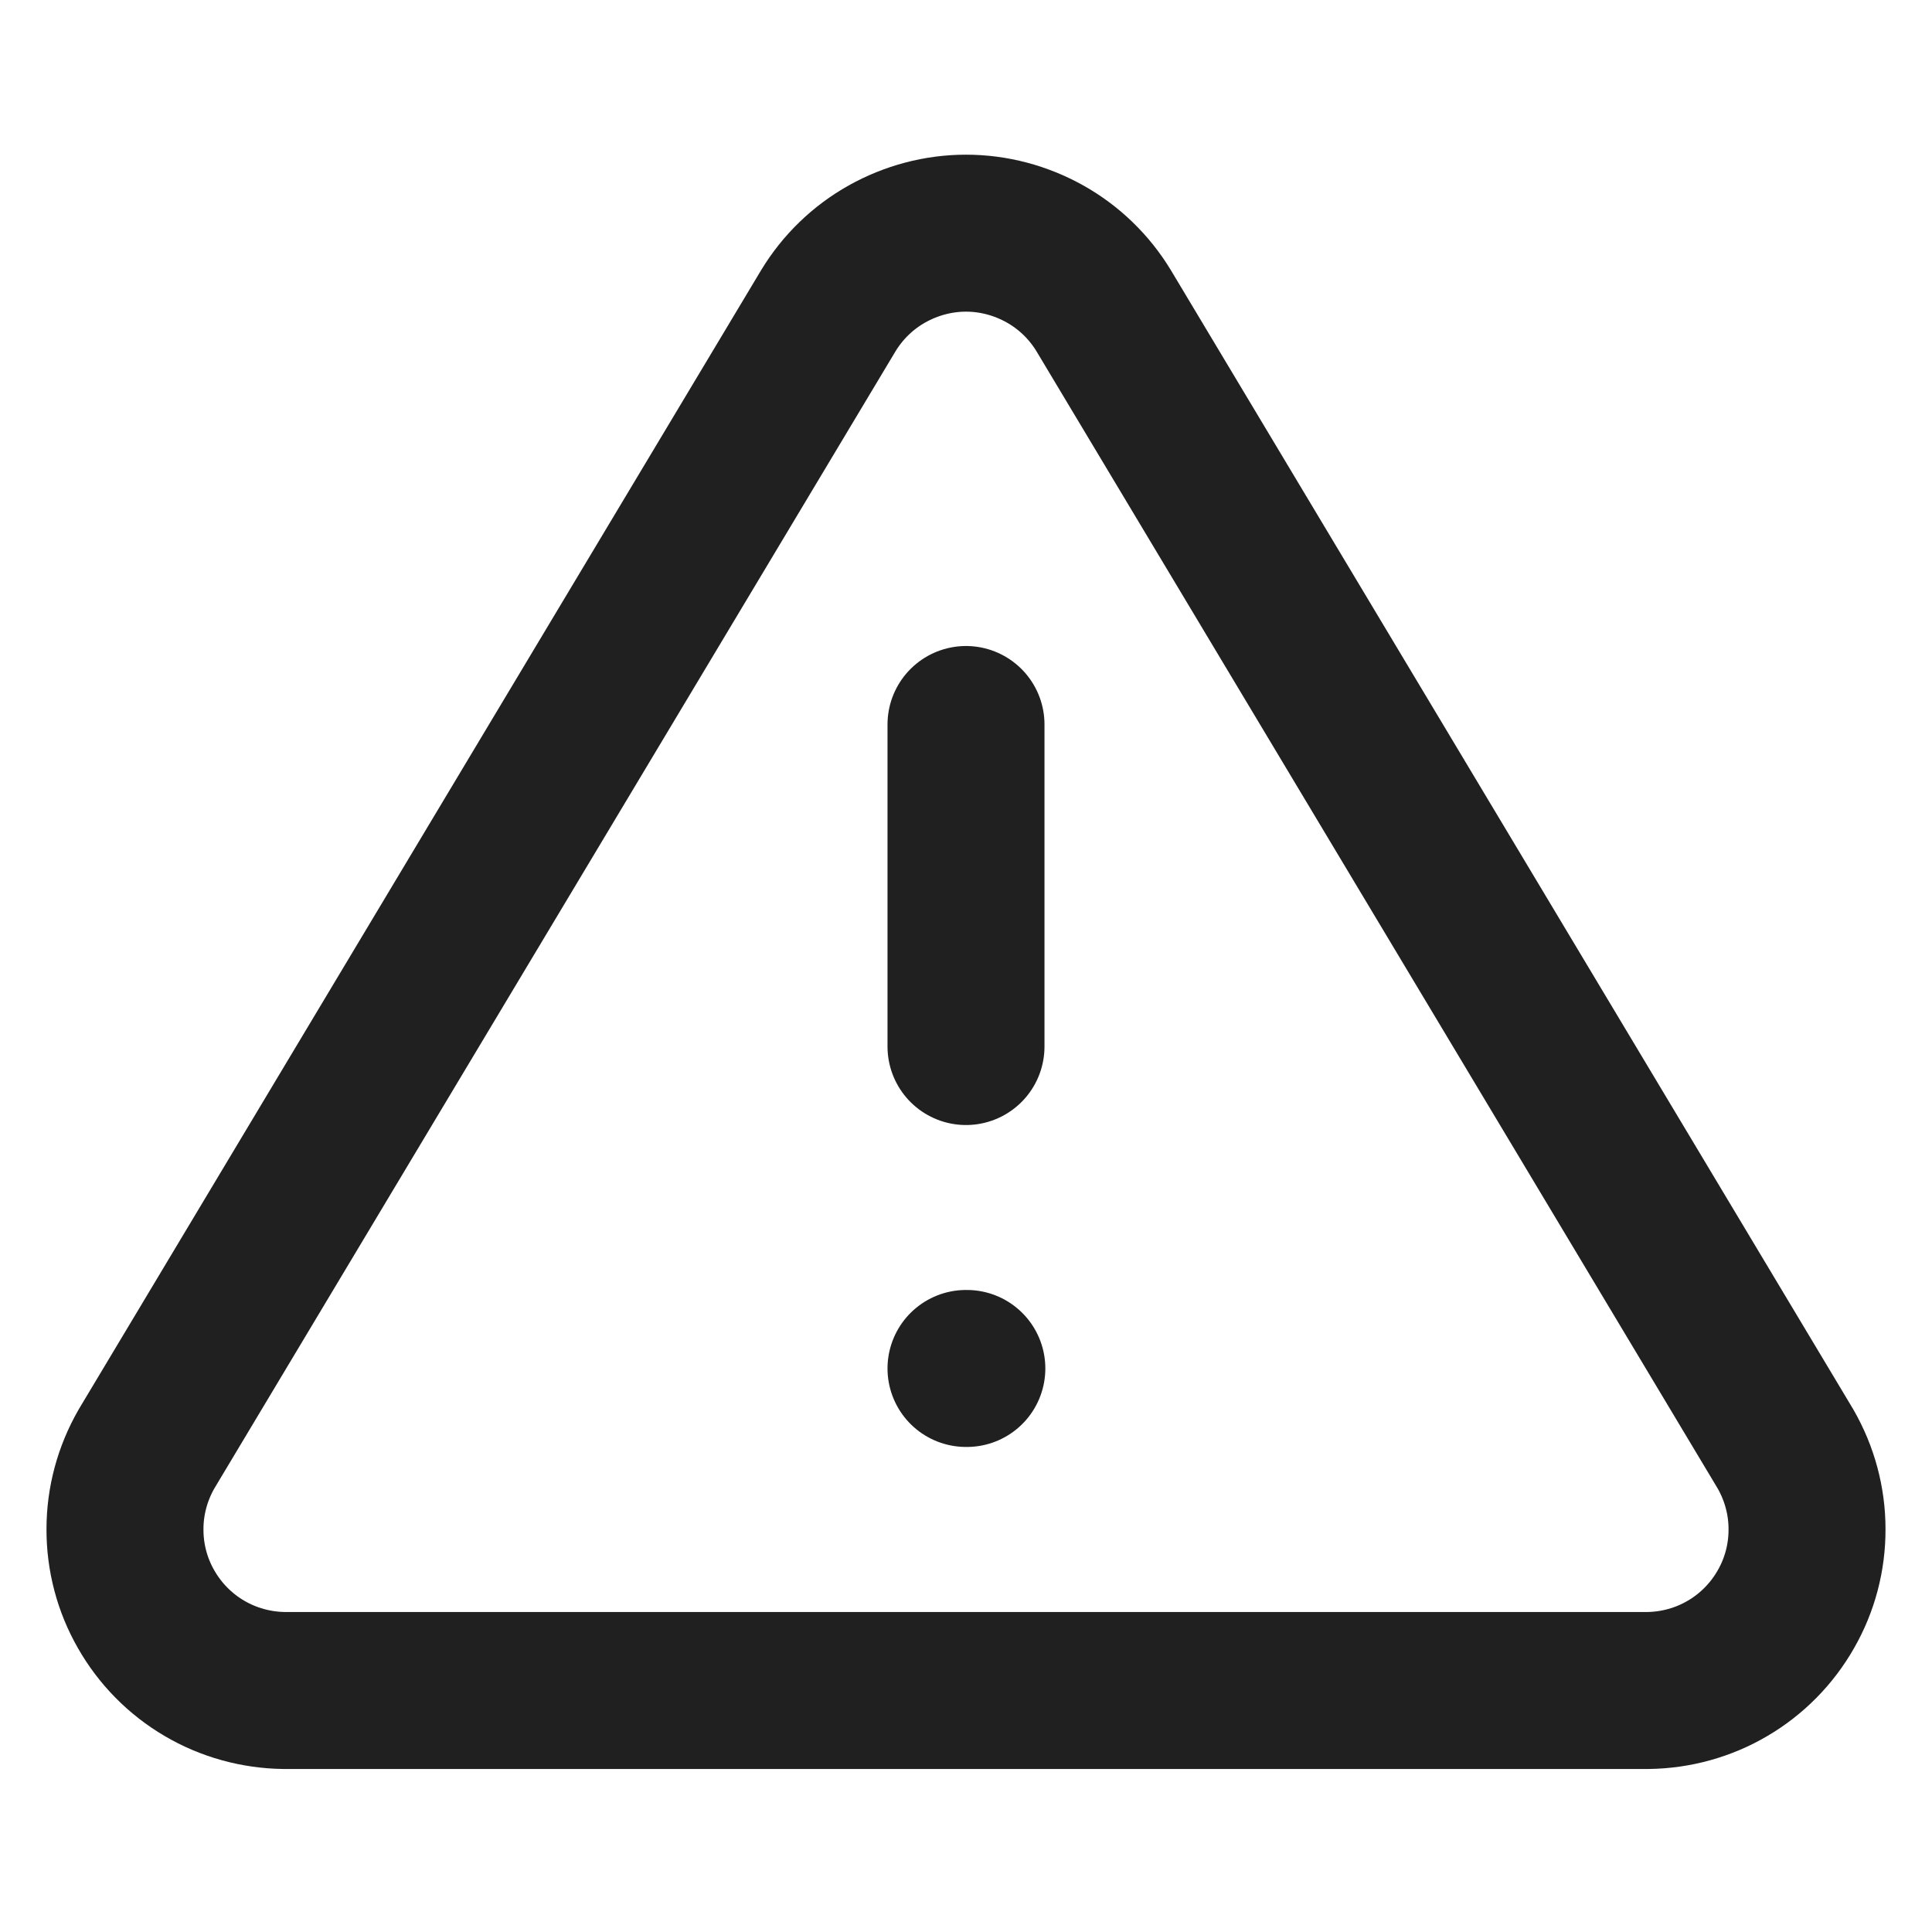
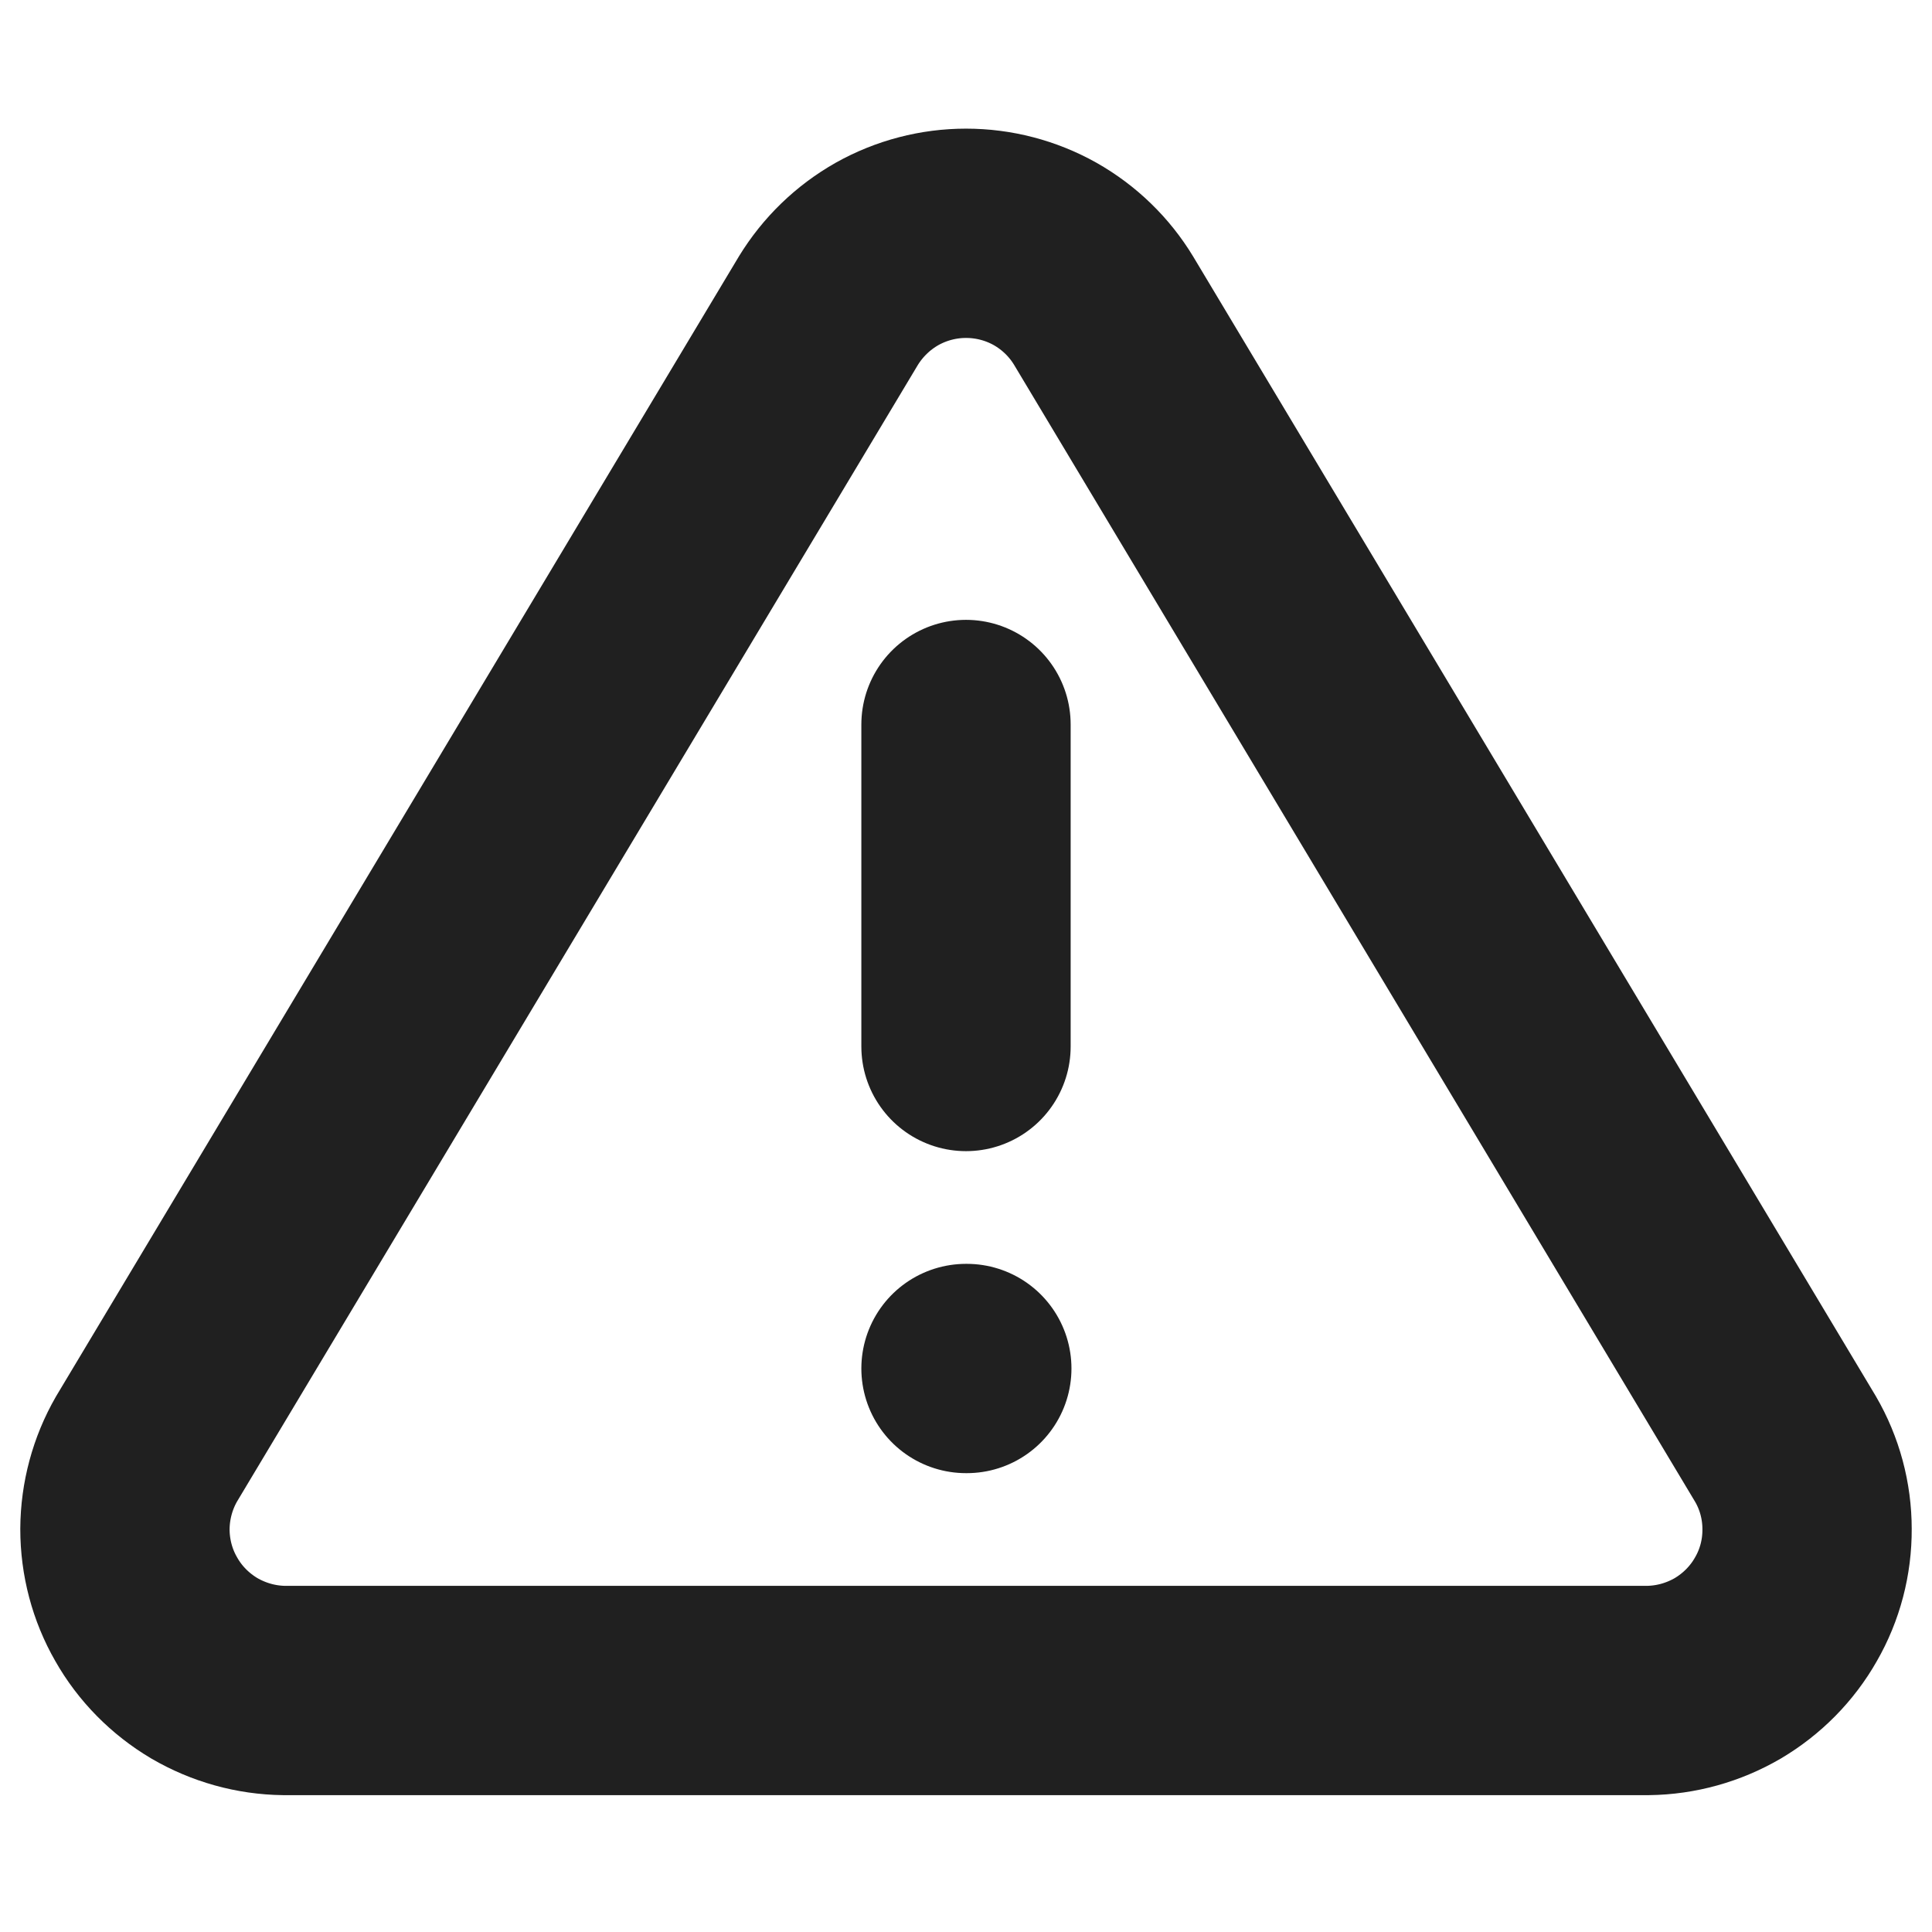
- <svg xmlns="http://www.w3.org/2000/svg" width="16" height="16" viewBox="0 0 16 16" fill="none">
-   <path d="M-196 -92C-196 -96.418 -192.418 -100 -188 -100H876C880.418 -100 884 -96.418 884 -92V1562C884 1566.42 880.418 1570 876 1570H-188C-192.418 1570 -196 1566.42 -196 1562V-92Z" fill="white" />
-   <path d="M-188 -100V-99H876V-100V-101H-188V-100ZM884 -92H883V1562H884H885V-92H884ZM876 1570V1569H-188V1570V1571H876V1570ZM-196 1562H-195V-92H-196H-197V1562H-196ZM-188 1570V1569C-191.866 1569 -195 1565.87 -195 1562H-196H-197C-197 1566.97 -192.971 1571 -188 1571V1570ZM884 1562H883C883 1565.87 879.866 1569 876 1569V1570V1571C880.971 1571 885 1566.97 885 1562H884ZM876 -100V-99C879.866 -99 883 -95.866 883 -92H884H885C885 -96.971 880.971 -101 876 -101V-100ZM-188 -100V-101C-192.971 -101 -197 -96.971 -197 -92H-196H-195C-195 -95.866 -191.866 -99 -188 -99V-100Z" fill="#F1F1F1" />
-   <path d="M8 6V8.667M8 11.333H8.007M6.86 2.573L1.213 12C1.097 12.202 1.035 12.43 1.035 12.663C1.034 12.896 1.094 13.125 1.21 13.327C1.325 13.529 1.491 13.698 1.692 13.816C1.892 13.934 2.121 13.997 2.353 14H13.647C13.88 13.997 14.108 13.934 14.308 13.816C14.509 13.698 14.675 13.529 14.79 13.327C14.906 13.125 14.966 12.896 14.965 12.663C14.965 12.43 14.903 12.202 14.787 12L9.14 2.573C9.021 2.377 8.854 2.215 8.654 2.103C8.454 1.991 8.229 1.931 8 1.931C7.771 1.931 7.546 1.991 7.346 2.103C7.146 2.215 6.979 2.377 6.86 2.573Z" stroke="#202020" stroke-width="1.3" stroke-linecap="round" stroke-linejoin="round" />
+ <svg xmlns="http://www.w3.org/2000/svg" width="12" height="12" viewBox="0 0 12 12" fill="none">
+   <path d="M-192 -92C-192 -96.418 -188.418 -100 -184 -100H880C884.418 -100 888 -96.418 888 -92V1562C888 1566.42 884.418 1570 880 1570H-184C-188.418 1570 -192 1566.42 -192 1562V-92Z" fill="white" />
+   <path d="M-184 -100V-99H880V-100V-101H-184V-100ZM888 -92H887V1562H888H889V-92H888ZM880 1570V1569H-184V1570V1571H880V1570ZM-192 1562H-191V-92H-192H-193V1562H-192ZM-184 1570V1569C-187.866 1569 -191 1565.87 -191 1562H-192H-193C-193 1566.97 -188.971 1571 -184 1571V1570ZM888 1562H887C887 1565.87 883.866 1569 880 1569V1570V1571C884.971 1571 889 1566.97 889 1562H888ZM880 -100V-99C883.866 -99 887 -95.866 887 -92H888H889C889 -96.971 884.971 -101 880 -101V-100ZM-184 -100V-101C-188.971 -101 -193 -96.971 -193 -92H-192H-191C-191 -95.866 -187.866 -99 -184 -99V-100Z" fill="#F1F1F1" />
+   <path d="M6 4.5V6.5M6 8.5H6.005M5.145 1.93L0.91 9C0.823 9.151 0.777 9.323 0.776 9.497C0.776 9.672 0.821 9.844 0.908 9.995C0.994 10.147 1.119 10.273 1.269 10.362C1.42 10.45 1.591 10.498 1.765 10.5H10.235C10.41 10.498 10.581 10.45 10.732 10.362C10.882 10.273 11.007 10.147 11.093 9.995C11.18 9.844 11.225 9.672 11.224 9.497C11.224 9.323 11.178 9.151 11.09 9L6.855 1.93C6.766 1.783 6.641 1.662 6.491 1.577C6.341 1.493 6.172 1.449 6 1.449C5.829 1.449 5.66 1.493 5.51 1.577C5.36 1.662 5.235 1.783 5.145 1.93Z" stroke="#202020" stroke-width="1.3" stroke-linecap="round" stroke-linejoin="round" />
+   <defs>
+     <clipPath id="clip0_7809_18809">
+       <rect width="12" height="12" fill="white" />
+     </clipPath>
+   </defs>
</svg>
